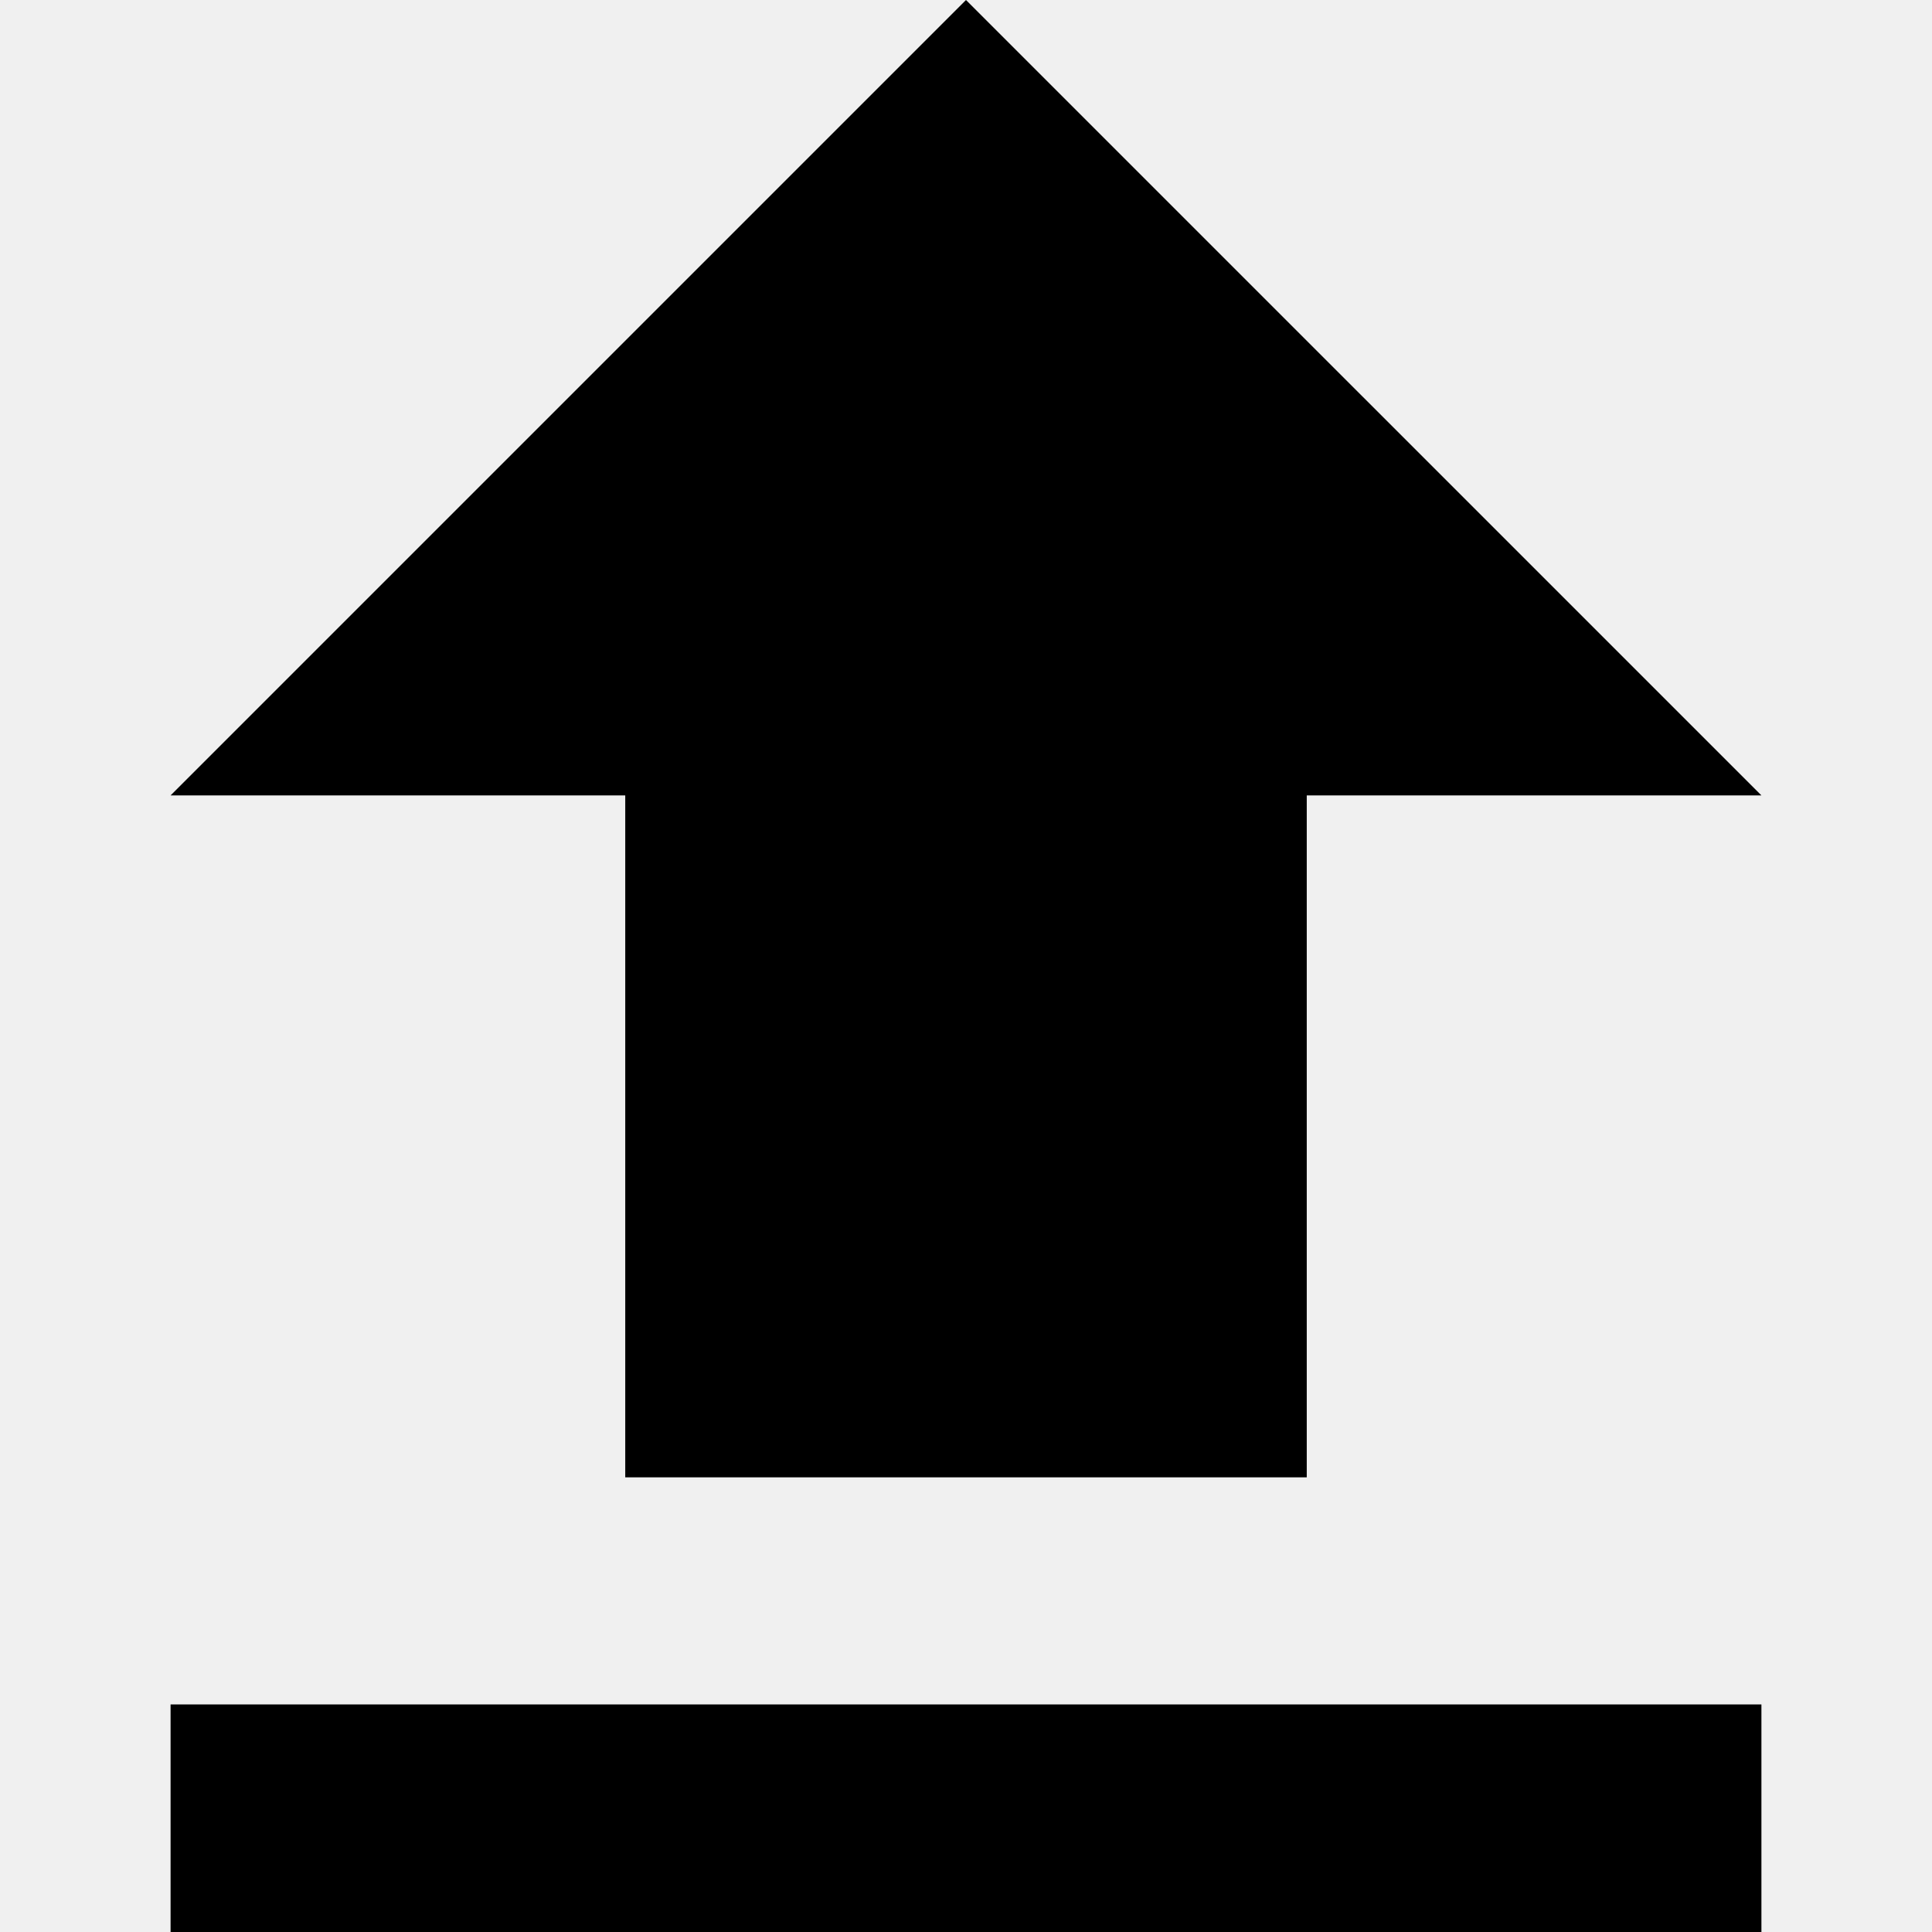
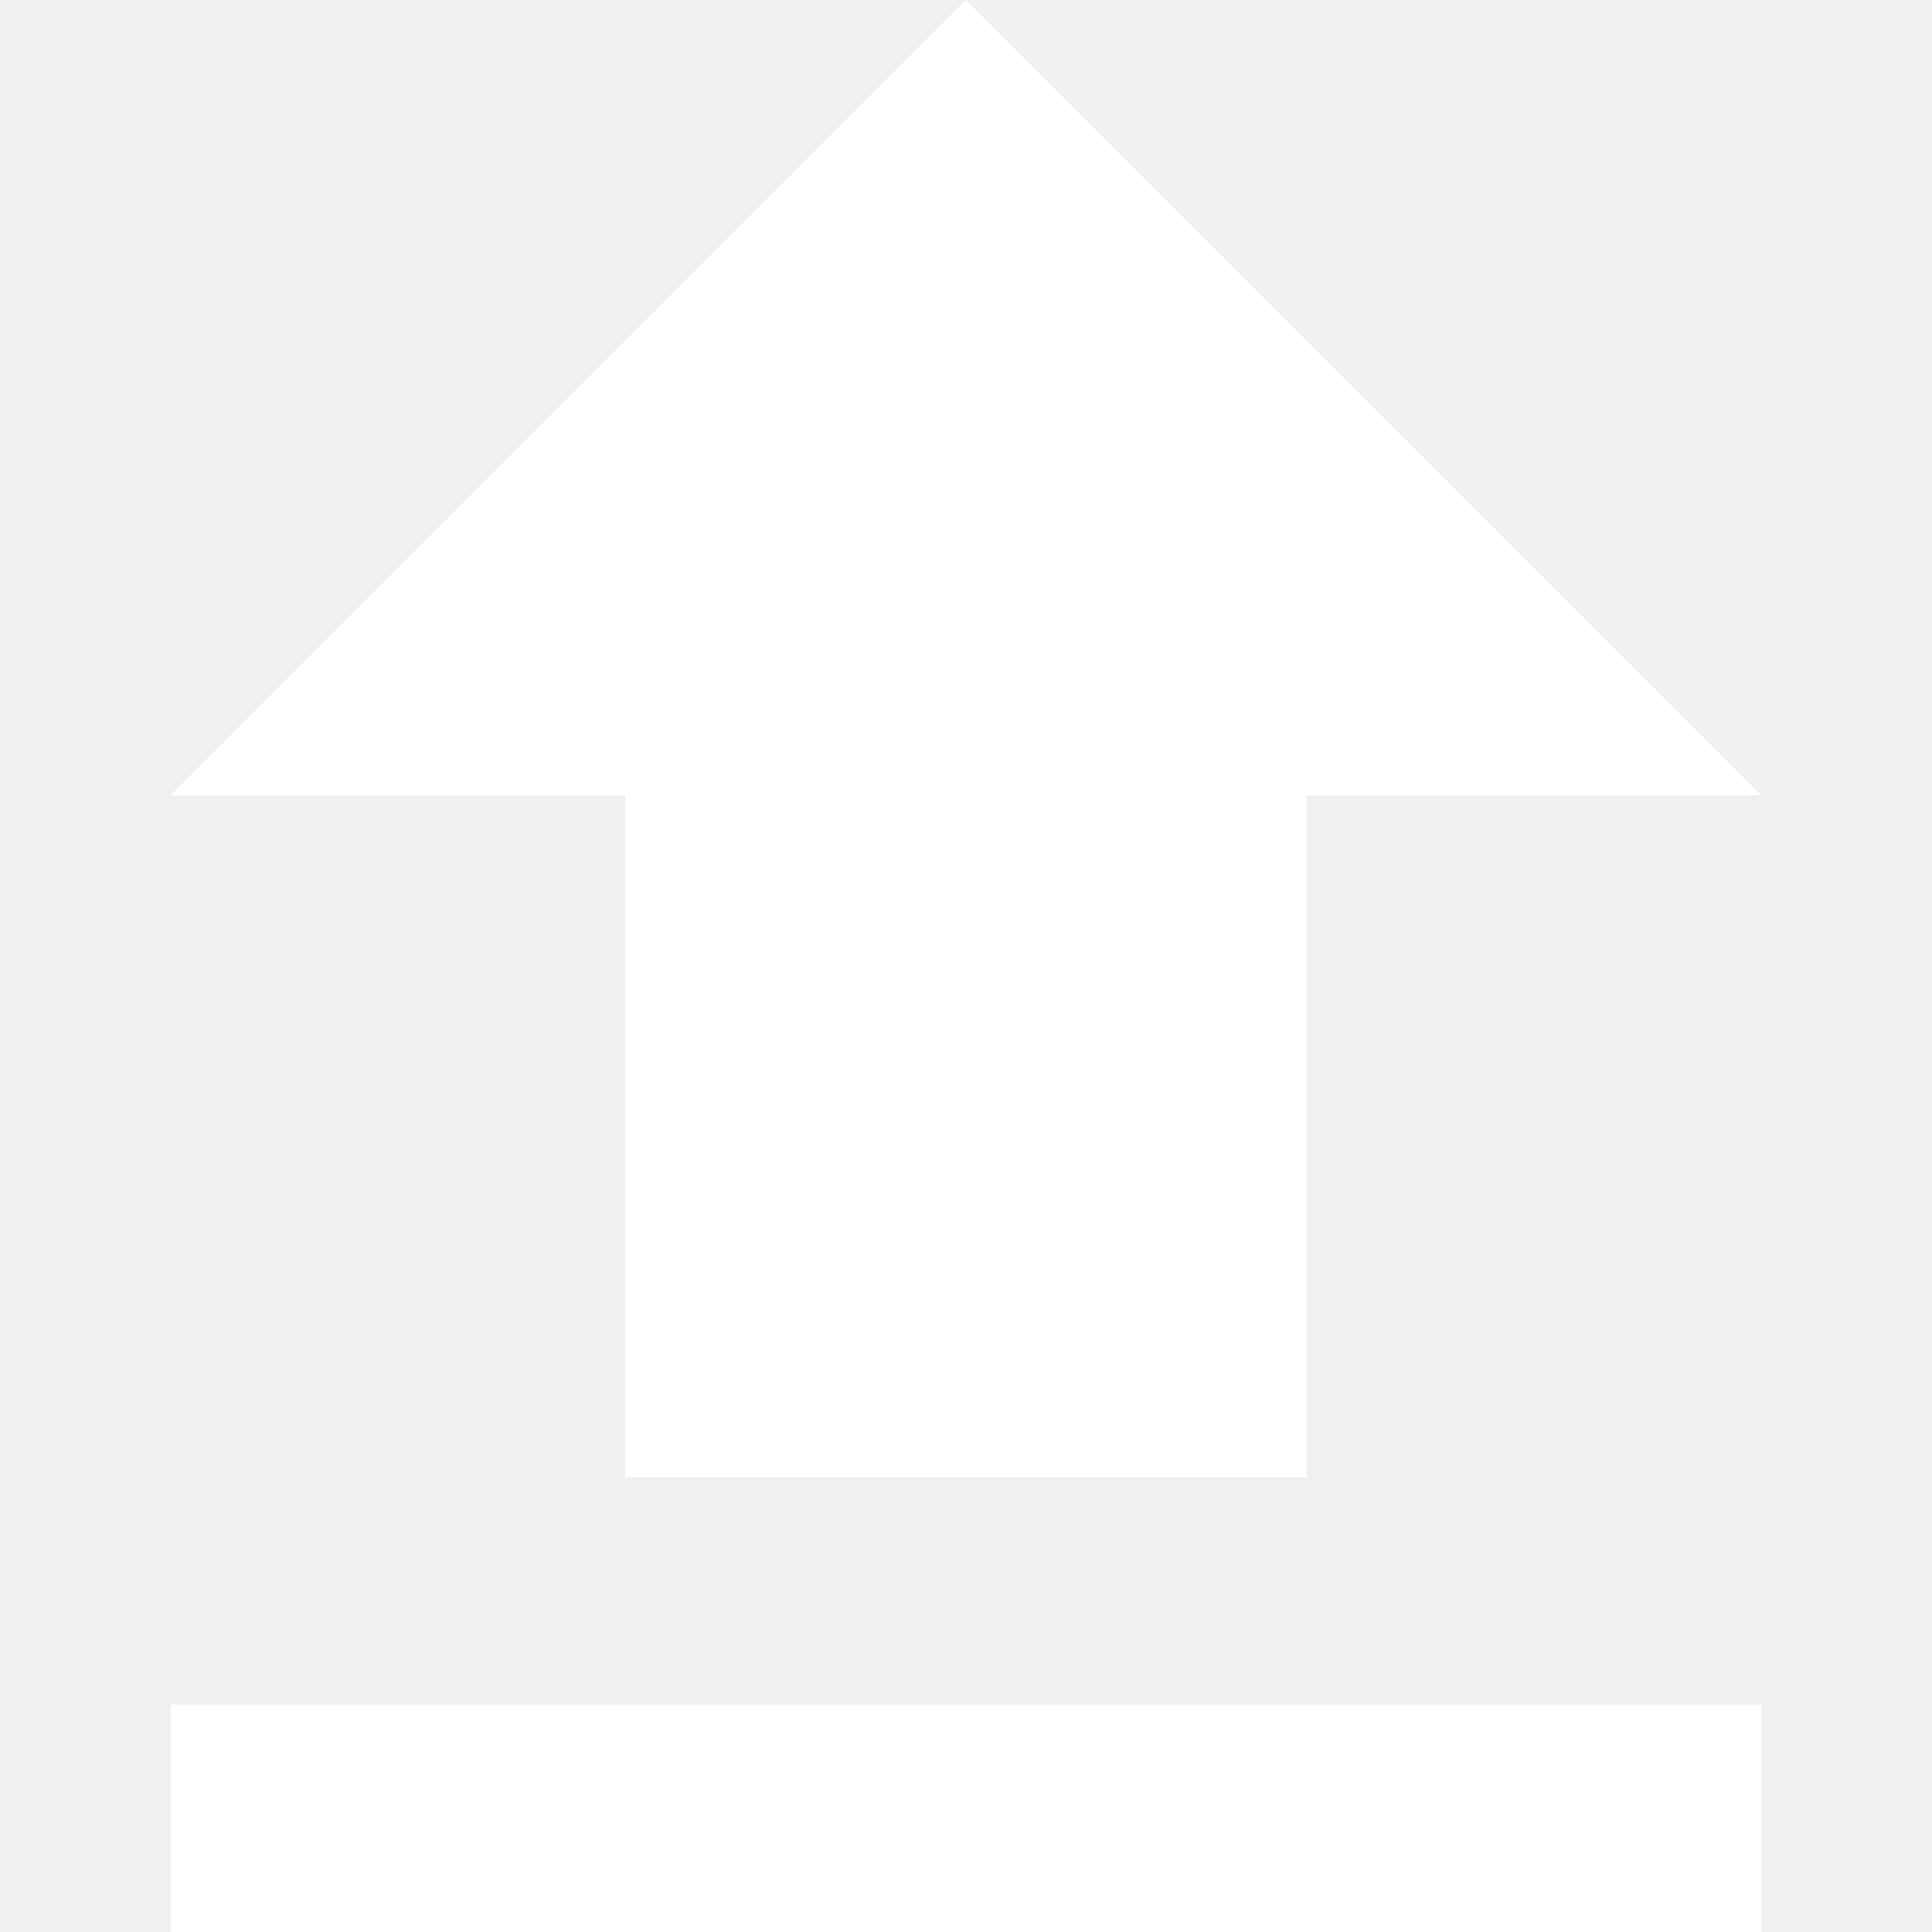
<svg xmlns="http://www.w3.org/2000/svg" version="1.1" id="Capa_1" x="0px" y="0px" viewBox="0 0 525.153 525.153" style="enable-background:new 0 0 525.153 525.153;" xml:space="preserve">
  <g>
-     <path d="M169.974,401.567H355.2V216.21h123.586L262.576,0L46.367,216.21h123.586v185.357H169.974z M46.367,463.294h432.419v61.859   H46.367V463.294z" />
+     <path d="M169.974,401.567H355.2V216.21h123.586L262.576,0L46.367,216.21h123.586v185.357H169.974z M46.367,463.294h432.419v61.859   H46.367V463.294z" fill="white" />
  </g>
  <g>
</g>
  <g>
</g>
  <g>
</g>
  <g>
</g>
  <g>
</g>
  <g>
</g>
  <g>
</g>
  <g>
</g>
  <g>
</g>
  <g>
</g>
  <g>
</g>
  <g>
</g>
  <g>
</g>
  <g>
</g>
  <g>
</g>
</svg>
